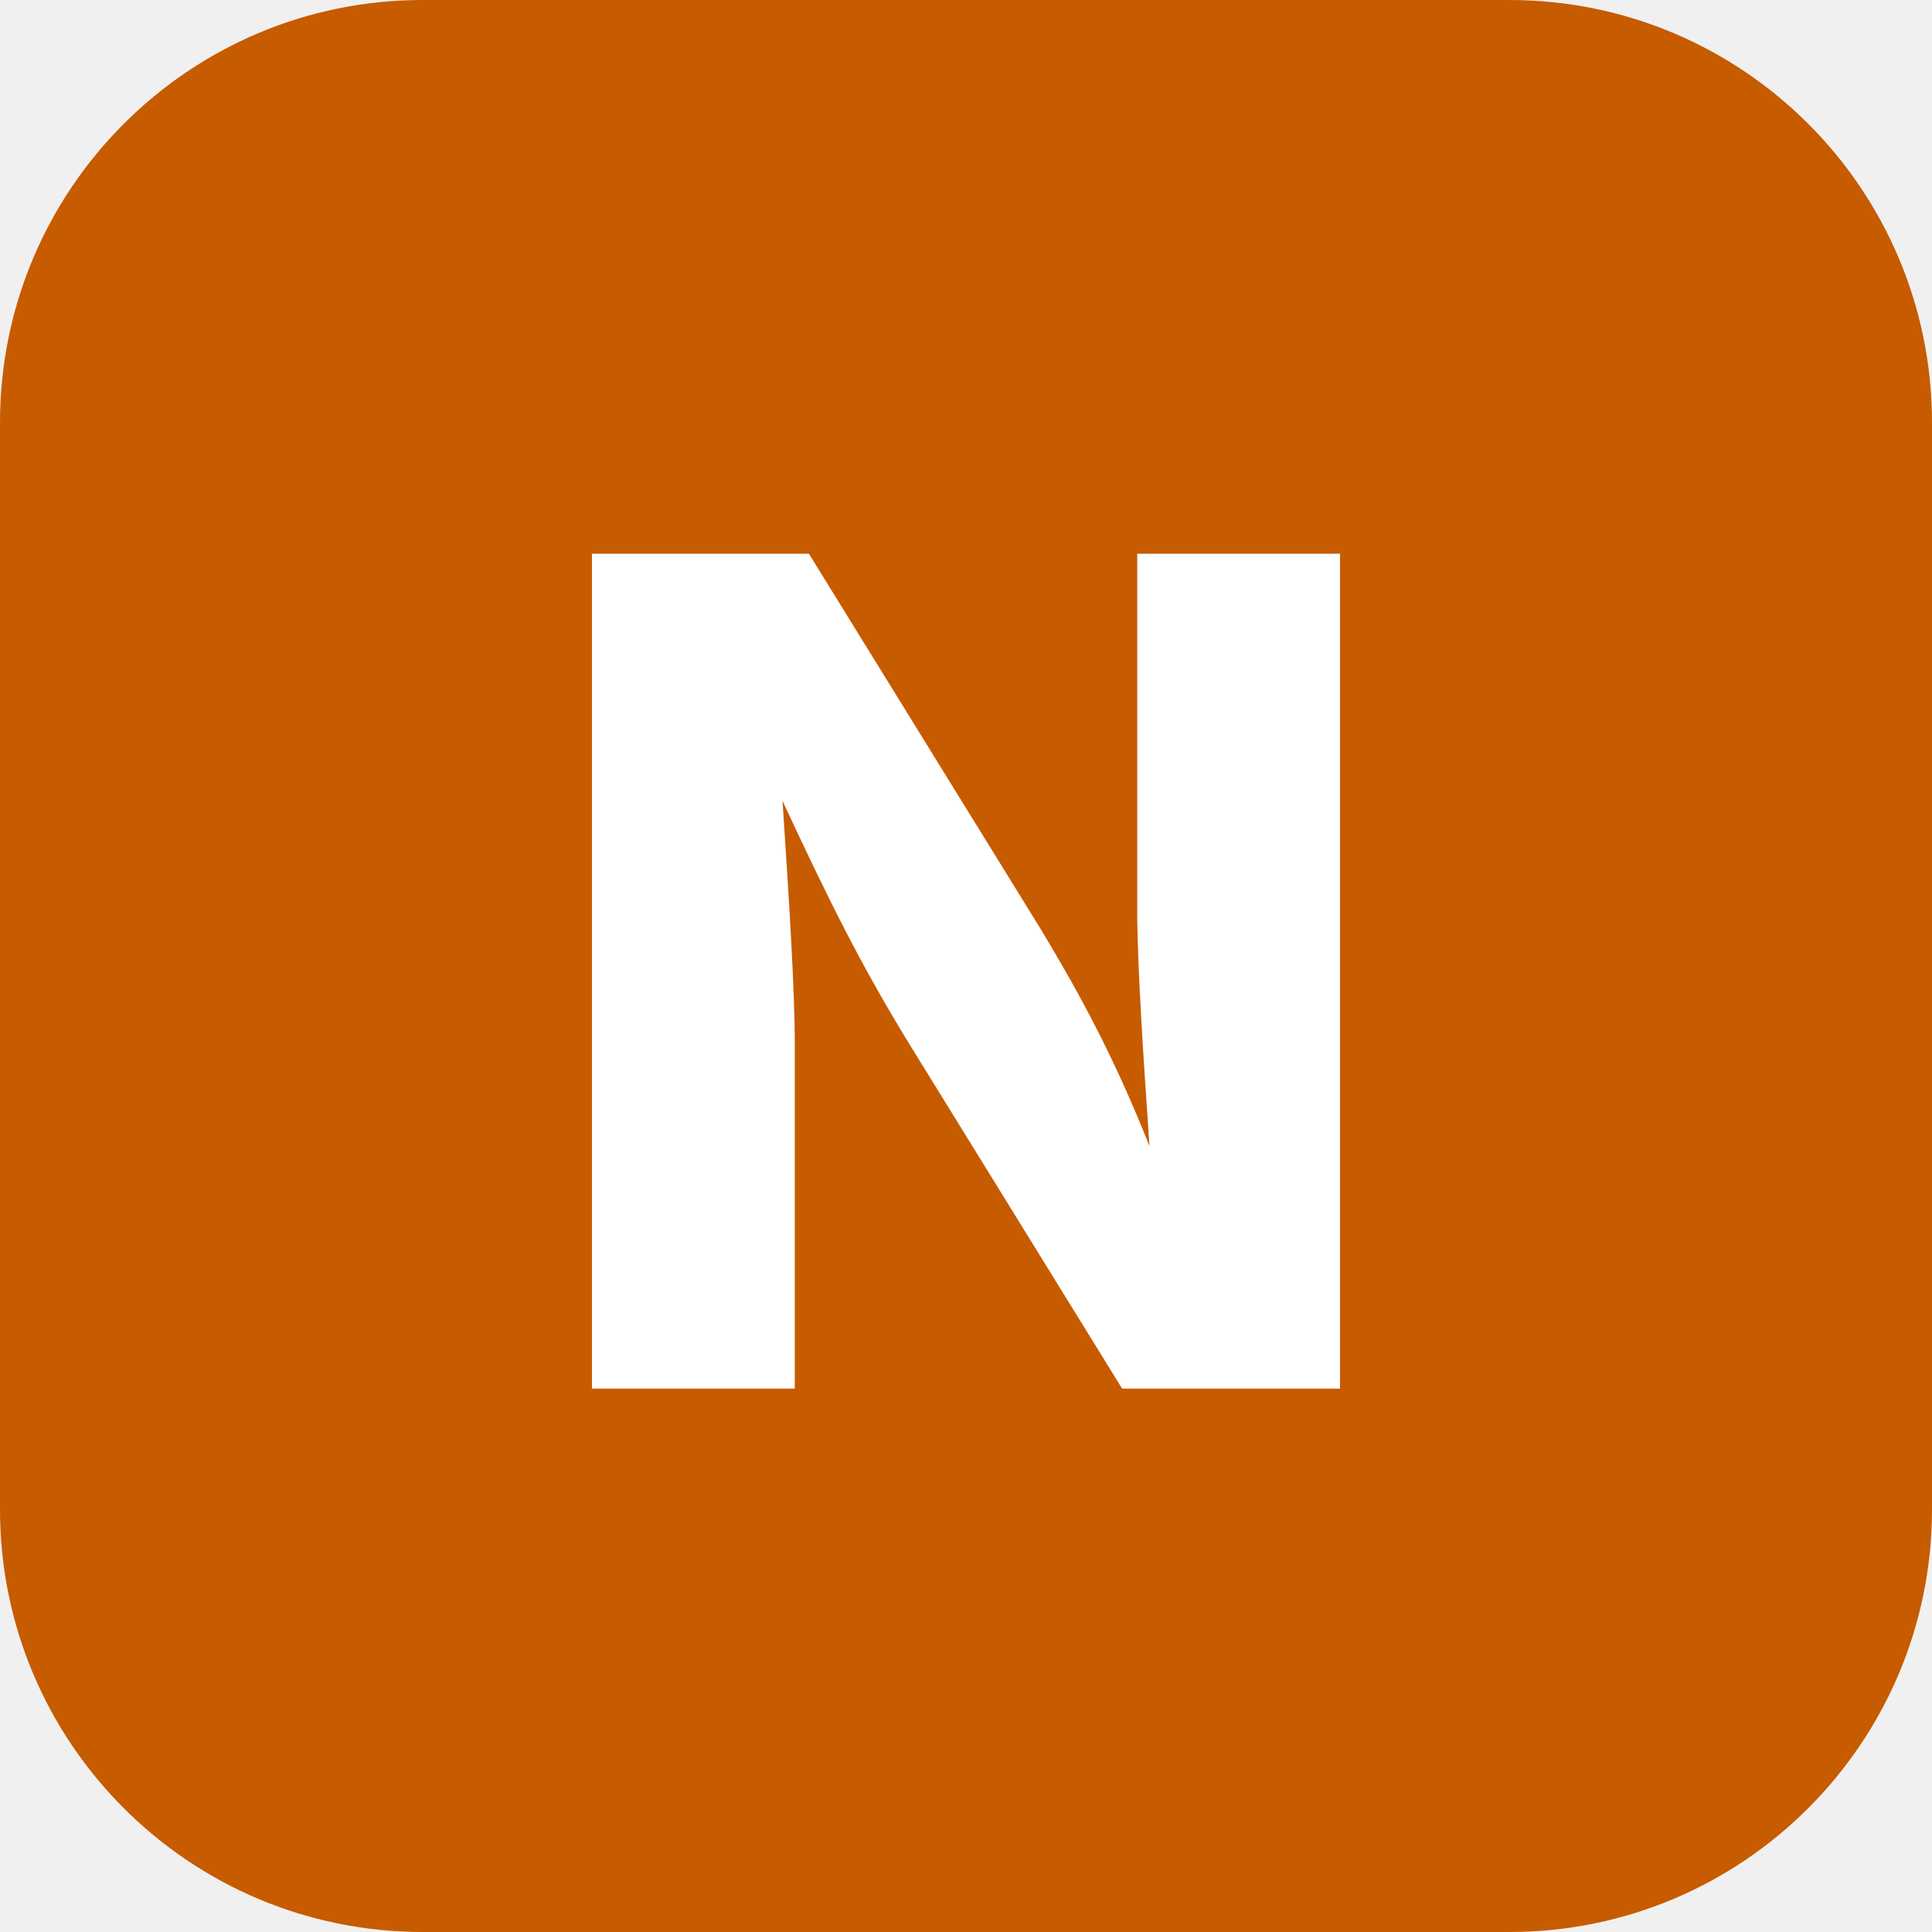
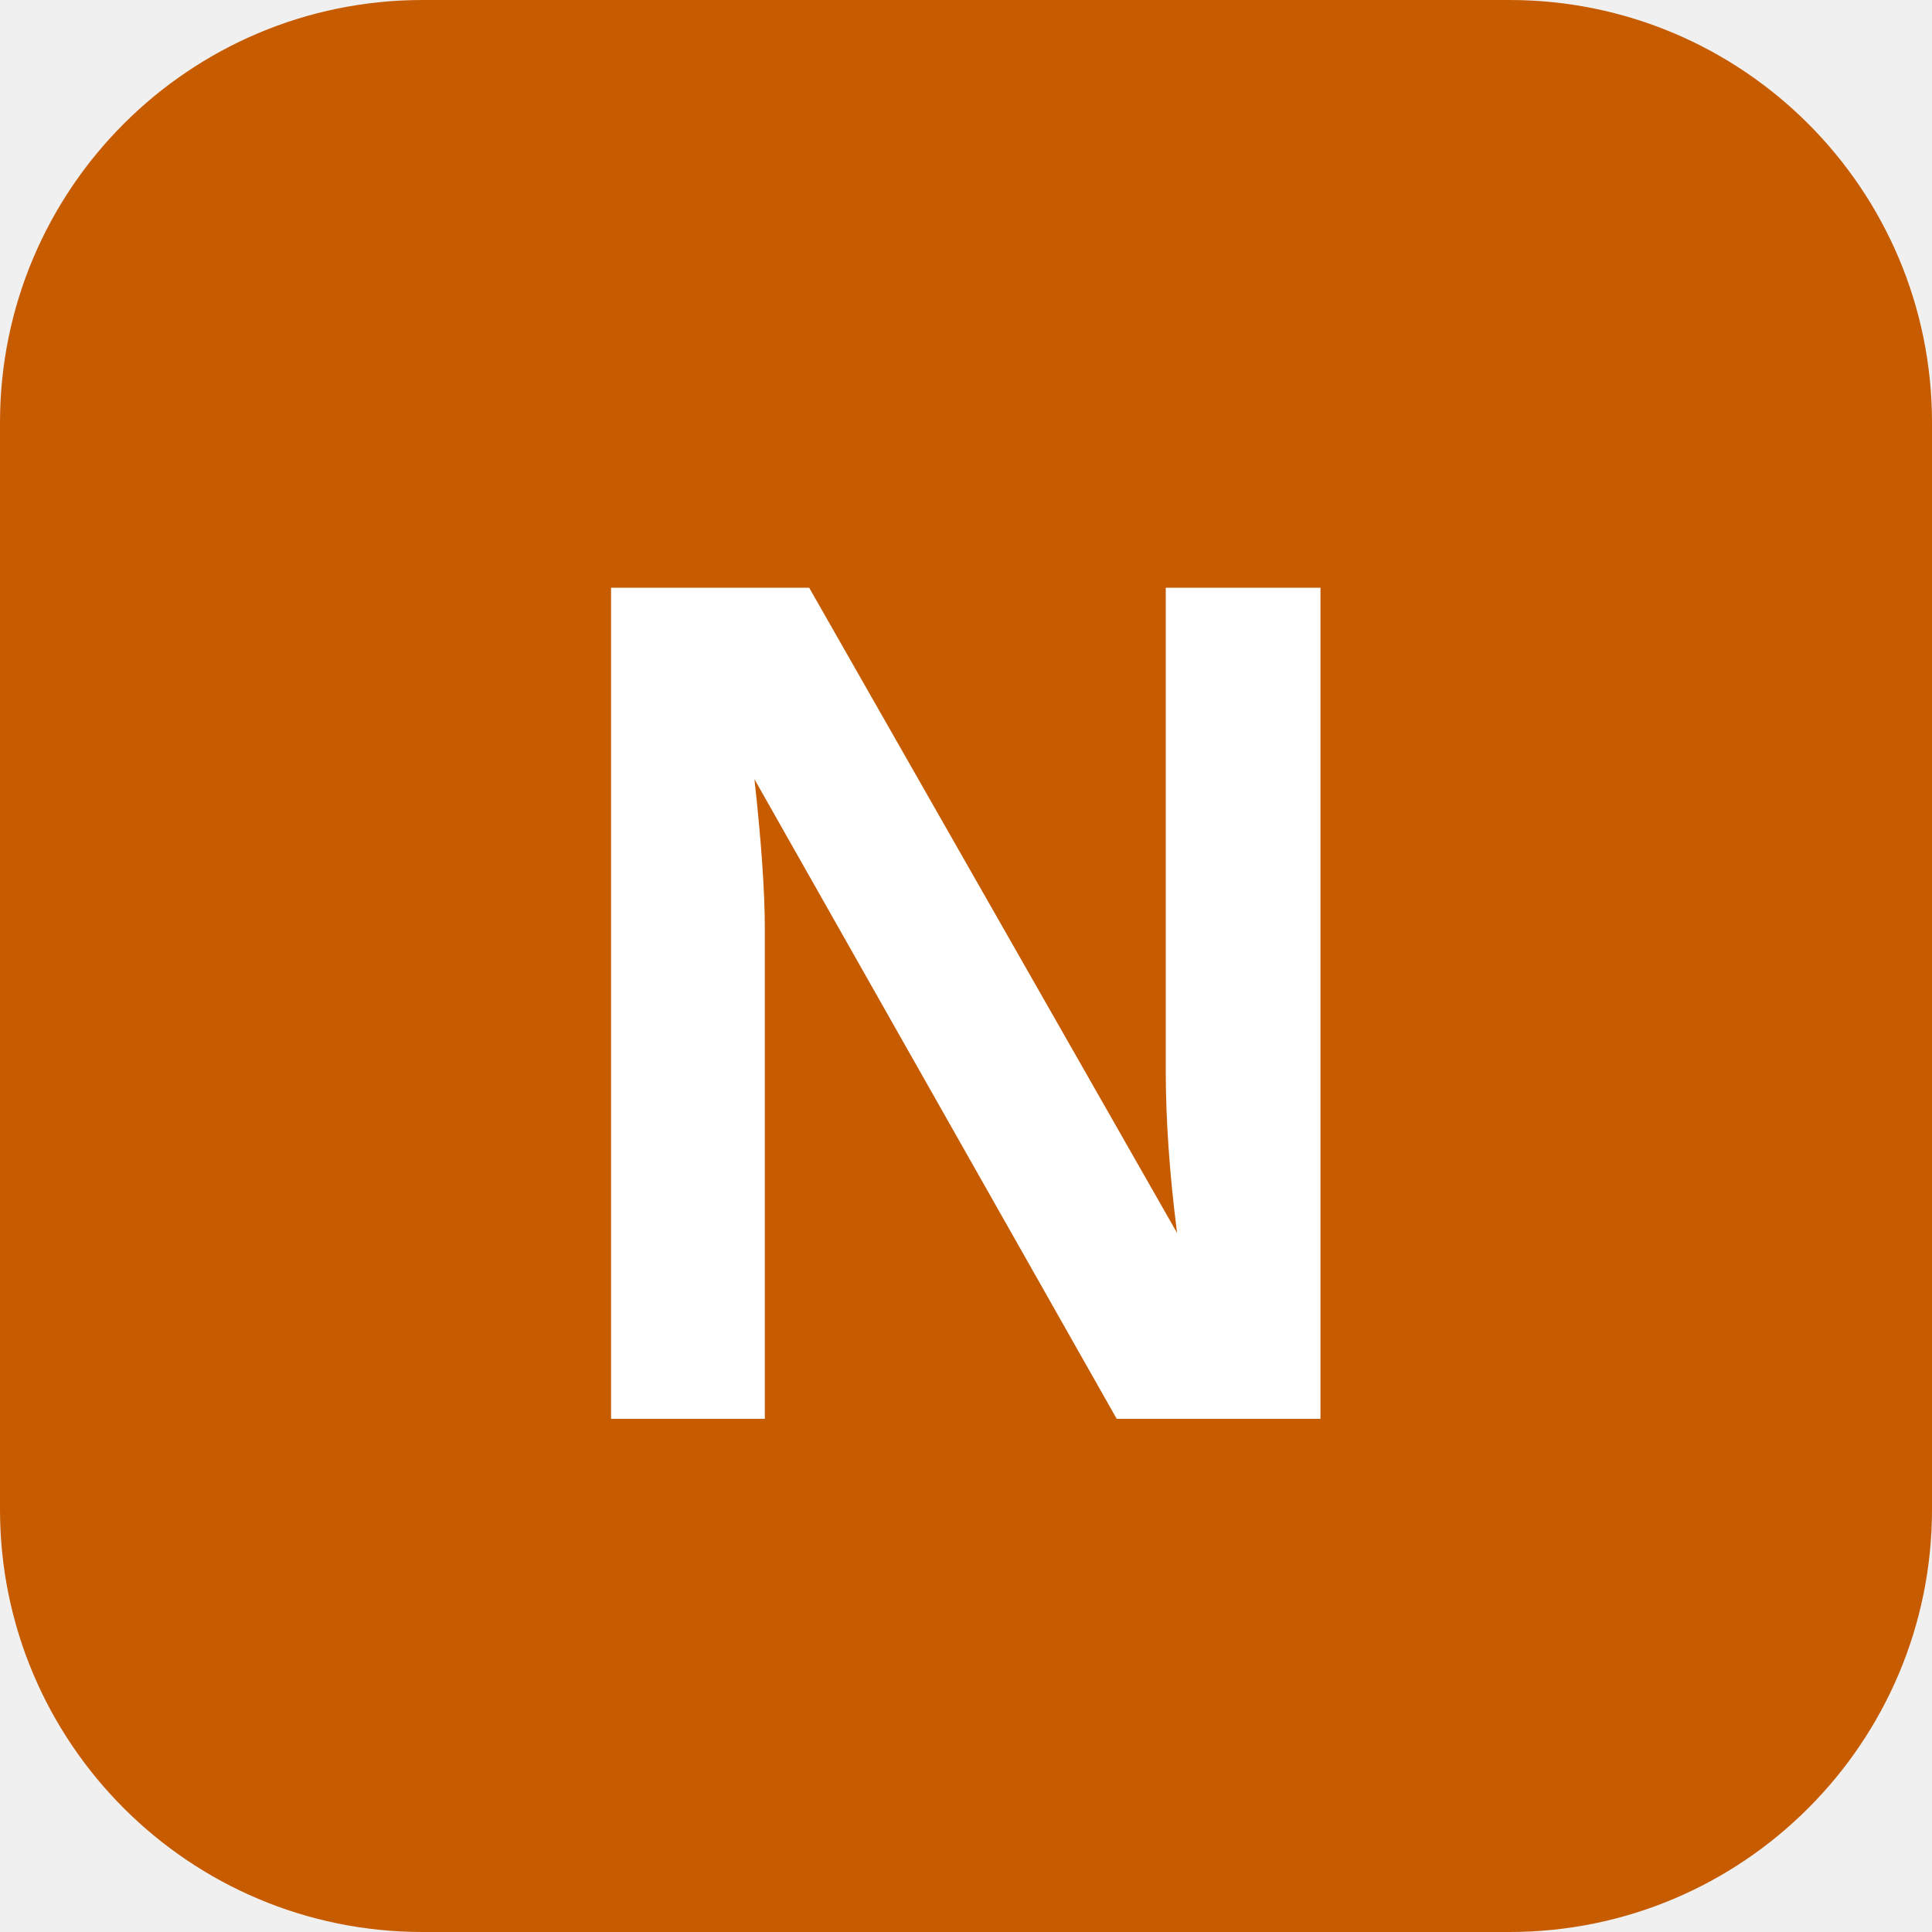
<svg xmlns="http://www.w3.org/2000/svg" width="32" height="32" viewBox="0 0 32 32">
  <rect width="32" height="32" rx="7" fill="#C75B00" />
-   <text x="16" y="23" font-family="Sora, Inter, Arial, sans-serif" font-size="19" font-weight="800" fill="#ffffff" text-anchor="middle" letter-spacing="-0.5">N</text>
+   <text x="16" y="23.5" font-family="Sora, Arial, sans-serif" font-size="20" font-weight="900" fill="#ffffff" text-anchor="middle" letter-spacing="-0.5">N</text>
</svg>
